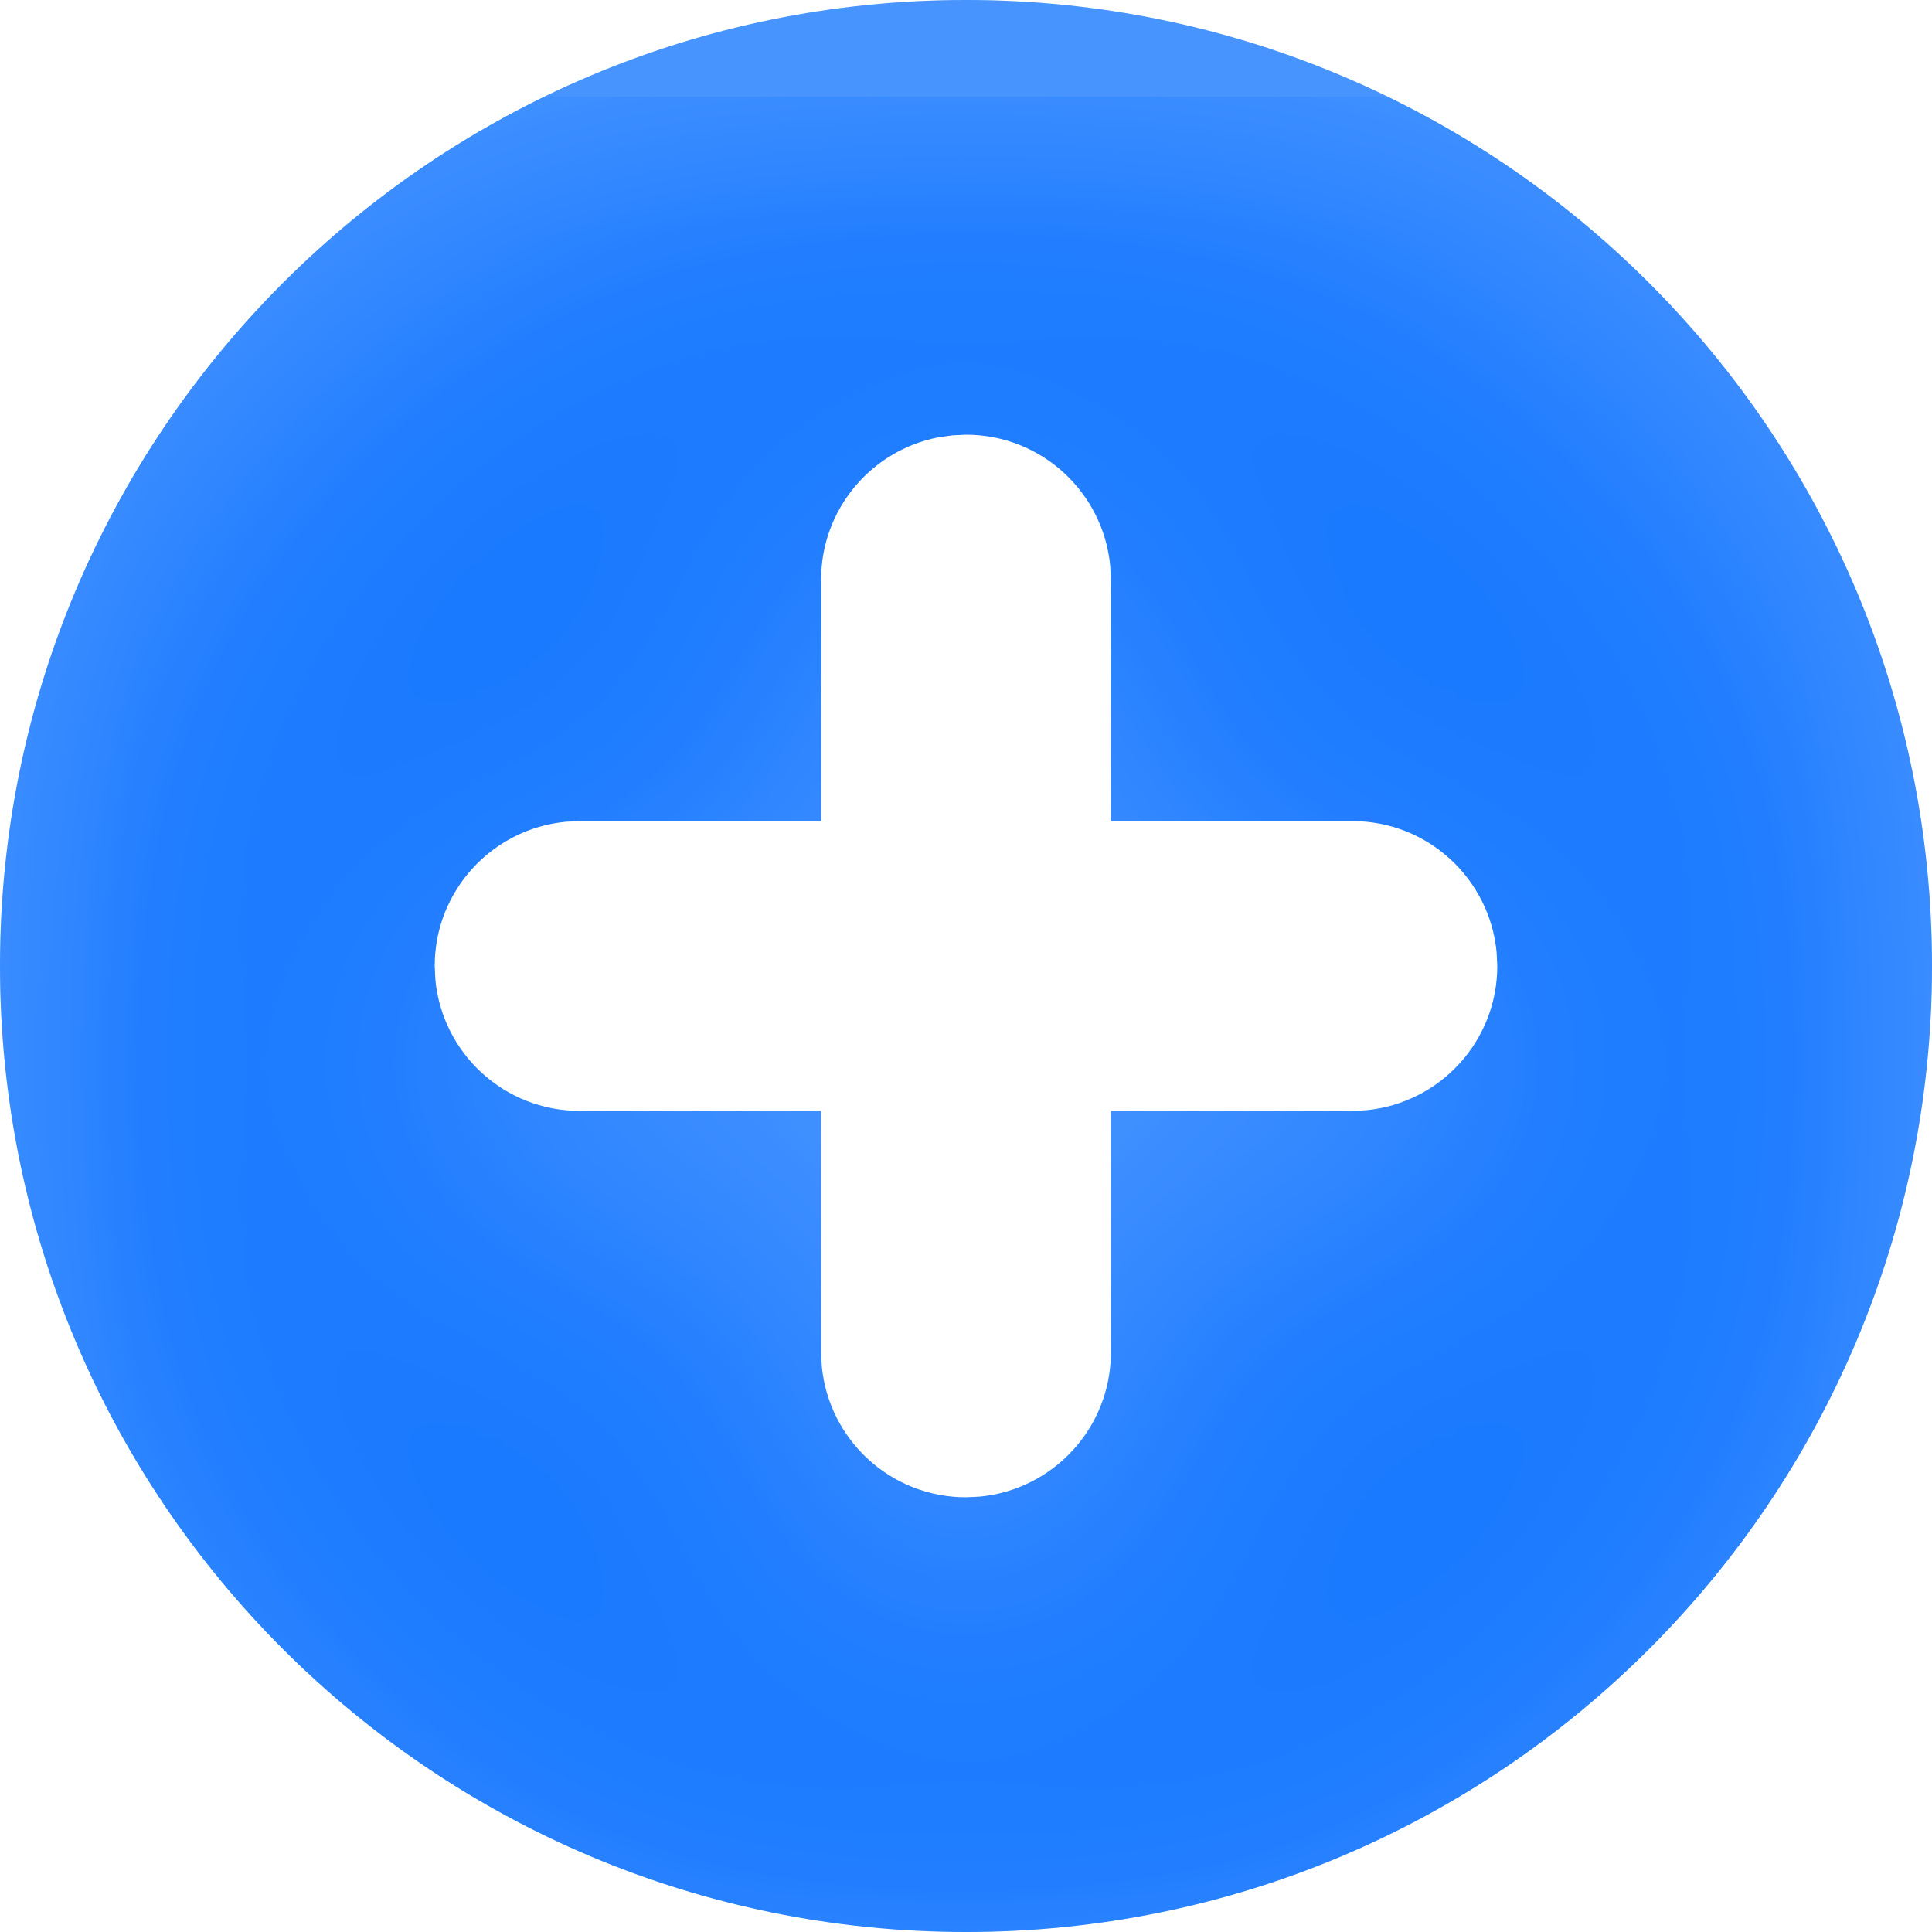
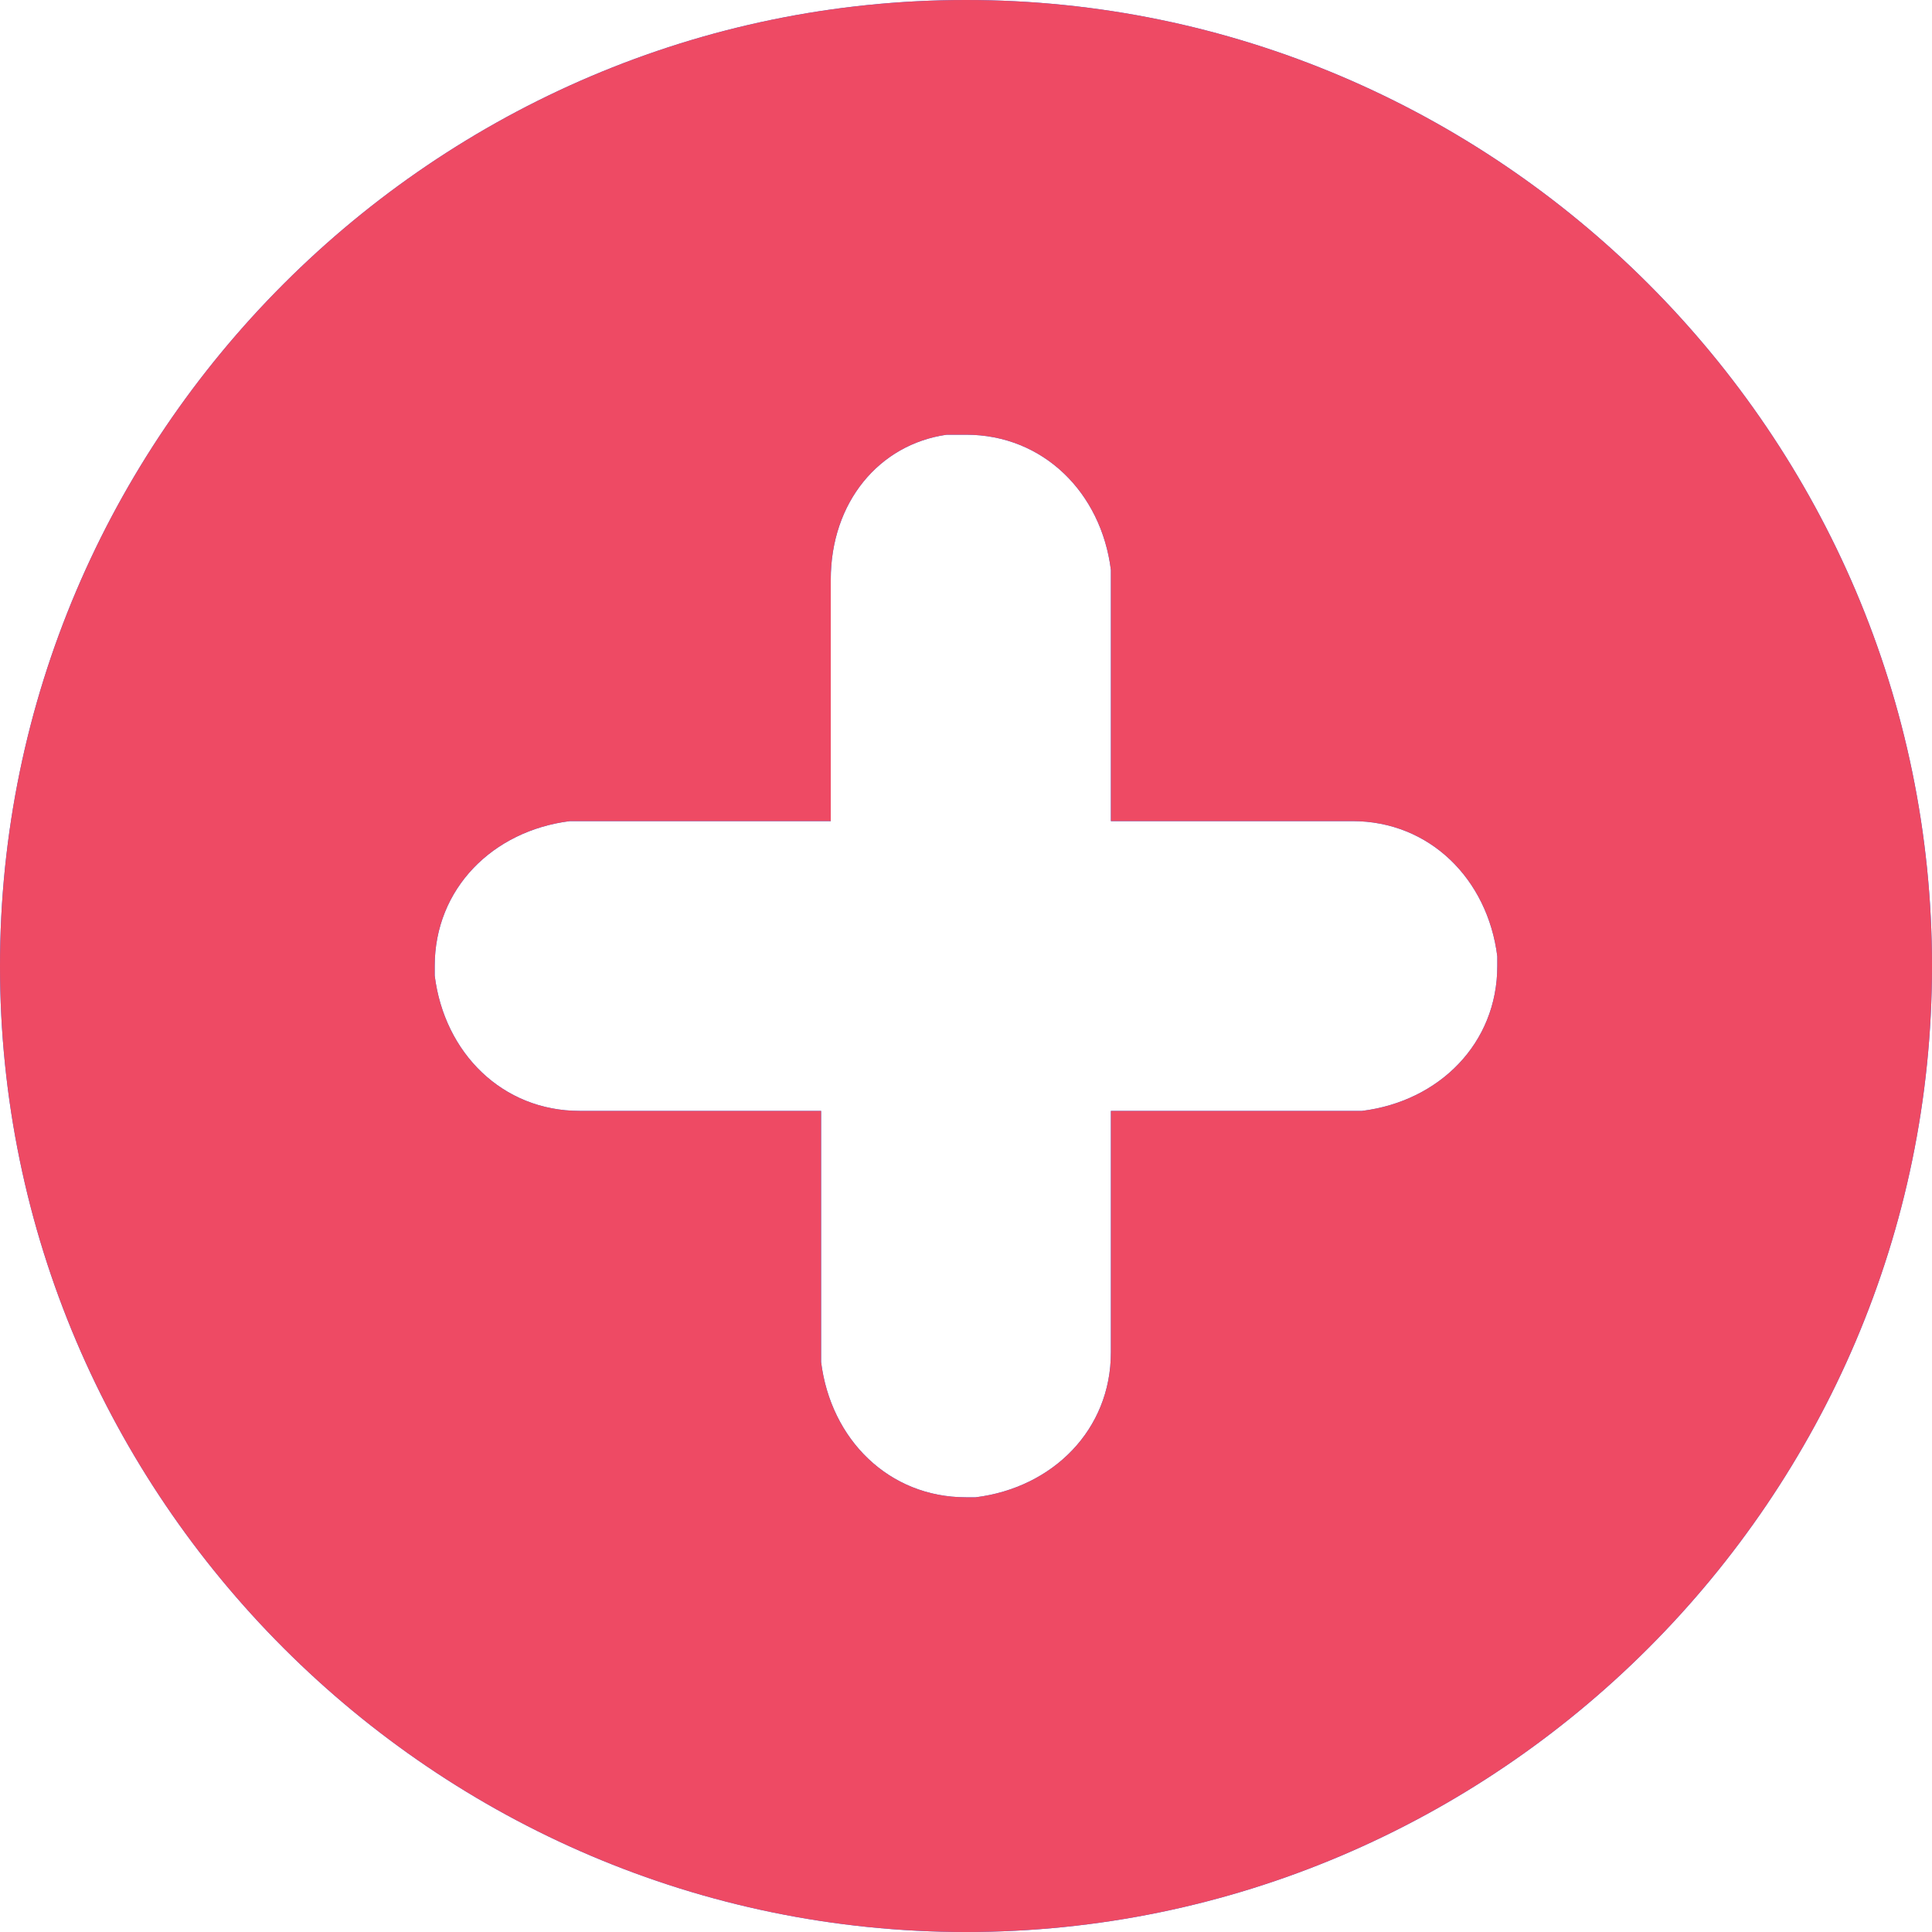
- <svg xmlns="http://www.w3.org/2000/svg" xmlns:xlink="http://www.w3.org/1999/xlink" width="20px" height="20px" viewBox="0 0 20 20" version="1.1">
-   <defs>
-     <path d="M645,385 C650.523,385 655,389.477 655,395 C655,400.523 650.523,405 645,405 C639.477,405 635,400.523 635,395 C635,389.477 639.477,385 645,385 Z M645,389.5 L644.856,389.507 L644.715,389.527 C644.023,389.66 643.5,390.269 643.5,391 L643.5,391 L643.5,393.5 L641,393.5 L640.856,393.507 C640.095,393.58 639.5,394.22 639.5,395 L639.5,395 L639.507,395.144 C639.58,395.905 640.22,396.5 641,396.5 L641,396.5 L643.5,396.5 L643.5,399 L643.507,399.144 C643.58,399.905 644.22,400.5 645,400.5 L645,400.5 L645.144,400.493 C645.905,400.42 646.5,399.78 646.5,399 L646.5,399 L646.5,396.5 L649,396.5 L649.144,396.493 C649.905,396.42 650.5,395.78 650.5,395 L650.5,395 L650.493,394.856 C650.42,394.095 649.78,393.5 649,393.5 L649,393.5 L646.5,393.5 L646.5,391 L646.493,390.856 C646.42,390.095 645.78,389.5 645,389.5 L645,389.5 Z" id="path-1" />
-     <filter x="-10.0%" y="-10.0%" width="120.0%" height="120.0%" filterUnits="objectBoundingBox" id="filter-2">
-       <feGaussianBlur stdDeviation="1.5" in="SourceAlpha" result="shadowBlurInner1" />
-       <feOffset dx="0" dy="1" in="shadowBlurInner1" result="shadowOffsetInner1" />
-       <feComposite in="shadowOffsetInner1" in2="SourceAlpha" operator="arithmetic" k2="-1" k3="1" result="shadowInnerInner1" />
-       <feColorMatrix values="0 0 0 0 1   0 0 0 0 1   0 0 0 0 1  0 0 0 0.2 0" type="matrix" in="shadowInnerInner1" />
-     </filter>
-   </defs>
-   <g id="Design" stroke="none" stroke-width="1" fill="none" fill-rule="evenodd">
+ <svg xmlns="http://www.w3.org/2000/svg" version="1.1" id="Warstwa_1" x="0px" y="0px" viewBox="-239 991 20 20" style="enable-background:new -239 991 20 20;" xml:space="preserve">
+   <style type="text/css">
+ 	.st0{fill:#1979FF;}
+ 	.st1{fill:#EE4A64;}
+ </style>
+   <g id="Design">
    <g id="Customization" transform="translate(-635, -385)">
      <g id="Combined-Shape">
-         <use fill="#1979FF" fill-rule="evenodd" xlink:href="#path-1" />
-         <use fill="black" fill-opacity="1" filter="url(#filter-2)" xlink:href="#path-1" />
+         <g>
+           <path id="path-1" class="st0" d="M406,1376c5.5,0,10,4.5,10,10s-4.5,10-10,10s-10-4.5-10-10S400.5,1376,406,1376z M406,1380.5      h-0.1h-0.1c-0.7,0.1-1.2,0.7-1.2,1.5l0,0v2.5H402h-0.1c-0.8,0.1-1.4,0.7-1.4,1.5l0,0v0.1c0.1,0.8,0.7,1.4,1.5,1.4l0,0h2.5v2.5      v0.1c0.1,0.8,0.7,1.4,1.5,1.4l0,0h0.1c0.8-0.1,1.4-0.7,1.4-1.5l0,0v-2.5h2.5h0.1c0.8-0.1,1.4-0.7,1.4-1.5l0,0v-0.1      c-0.1-0.8-0.7-1.4-1.5-1.4l0,0h-2.5v-2.5v-0.1C407.4,1381.1,406.8,1380.5,406,1380.5L406,1380.5z" />
+         </g>
+         <path id="path-1_1_" class="st1" d="M406,1376c5.5,0,10,4.5,10,10s-4.5,10-10,10s-10-4.5-10-10S400.5,1376,406,1376z M406,1380.5     h-0.1h-0.1c-0.7,0.1-1.2,0.7-1.2,1.5l0,0v2.5H402h-0.1c-0.8,0.1-1.4,0.7-1.4,1.5l0,0v0.1c0.1,0.8,0.7,1.4,1.5,1.4l0,0h2.5v2.5     v0.1c0.1,0.8,0.7,1.4,1.5,1.4l0,0h0.1c0.8-0.1,1.4-0.7,1.4-1.5l0,0v-2.5h2.5h0.1c0.8-0.1,1.4-0.7,1.4-1.5l0,0v-0.1     c-0.1-0.8-0.7-1.4-1.5-1.4l0,0h-2.5v-2.5v-0.1C407.4,1381.1,406.8,1380.5,406,1380.5L406,1380.5z" />
      </g>
    </g>
  </g>
</svg>
